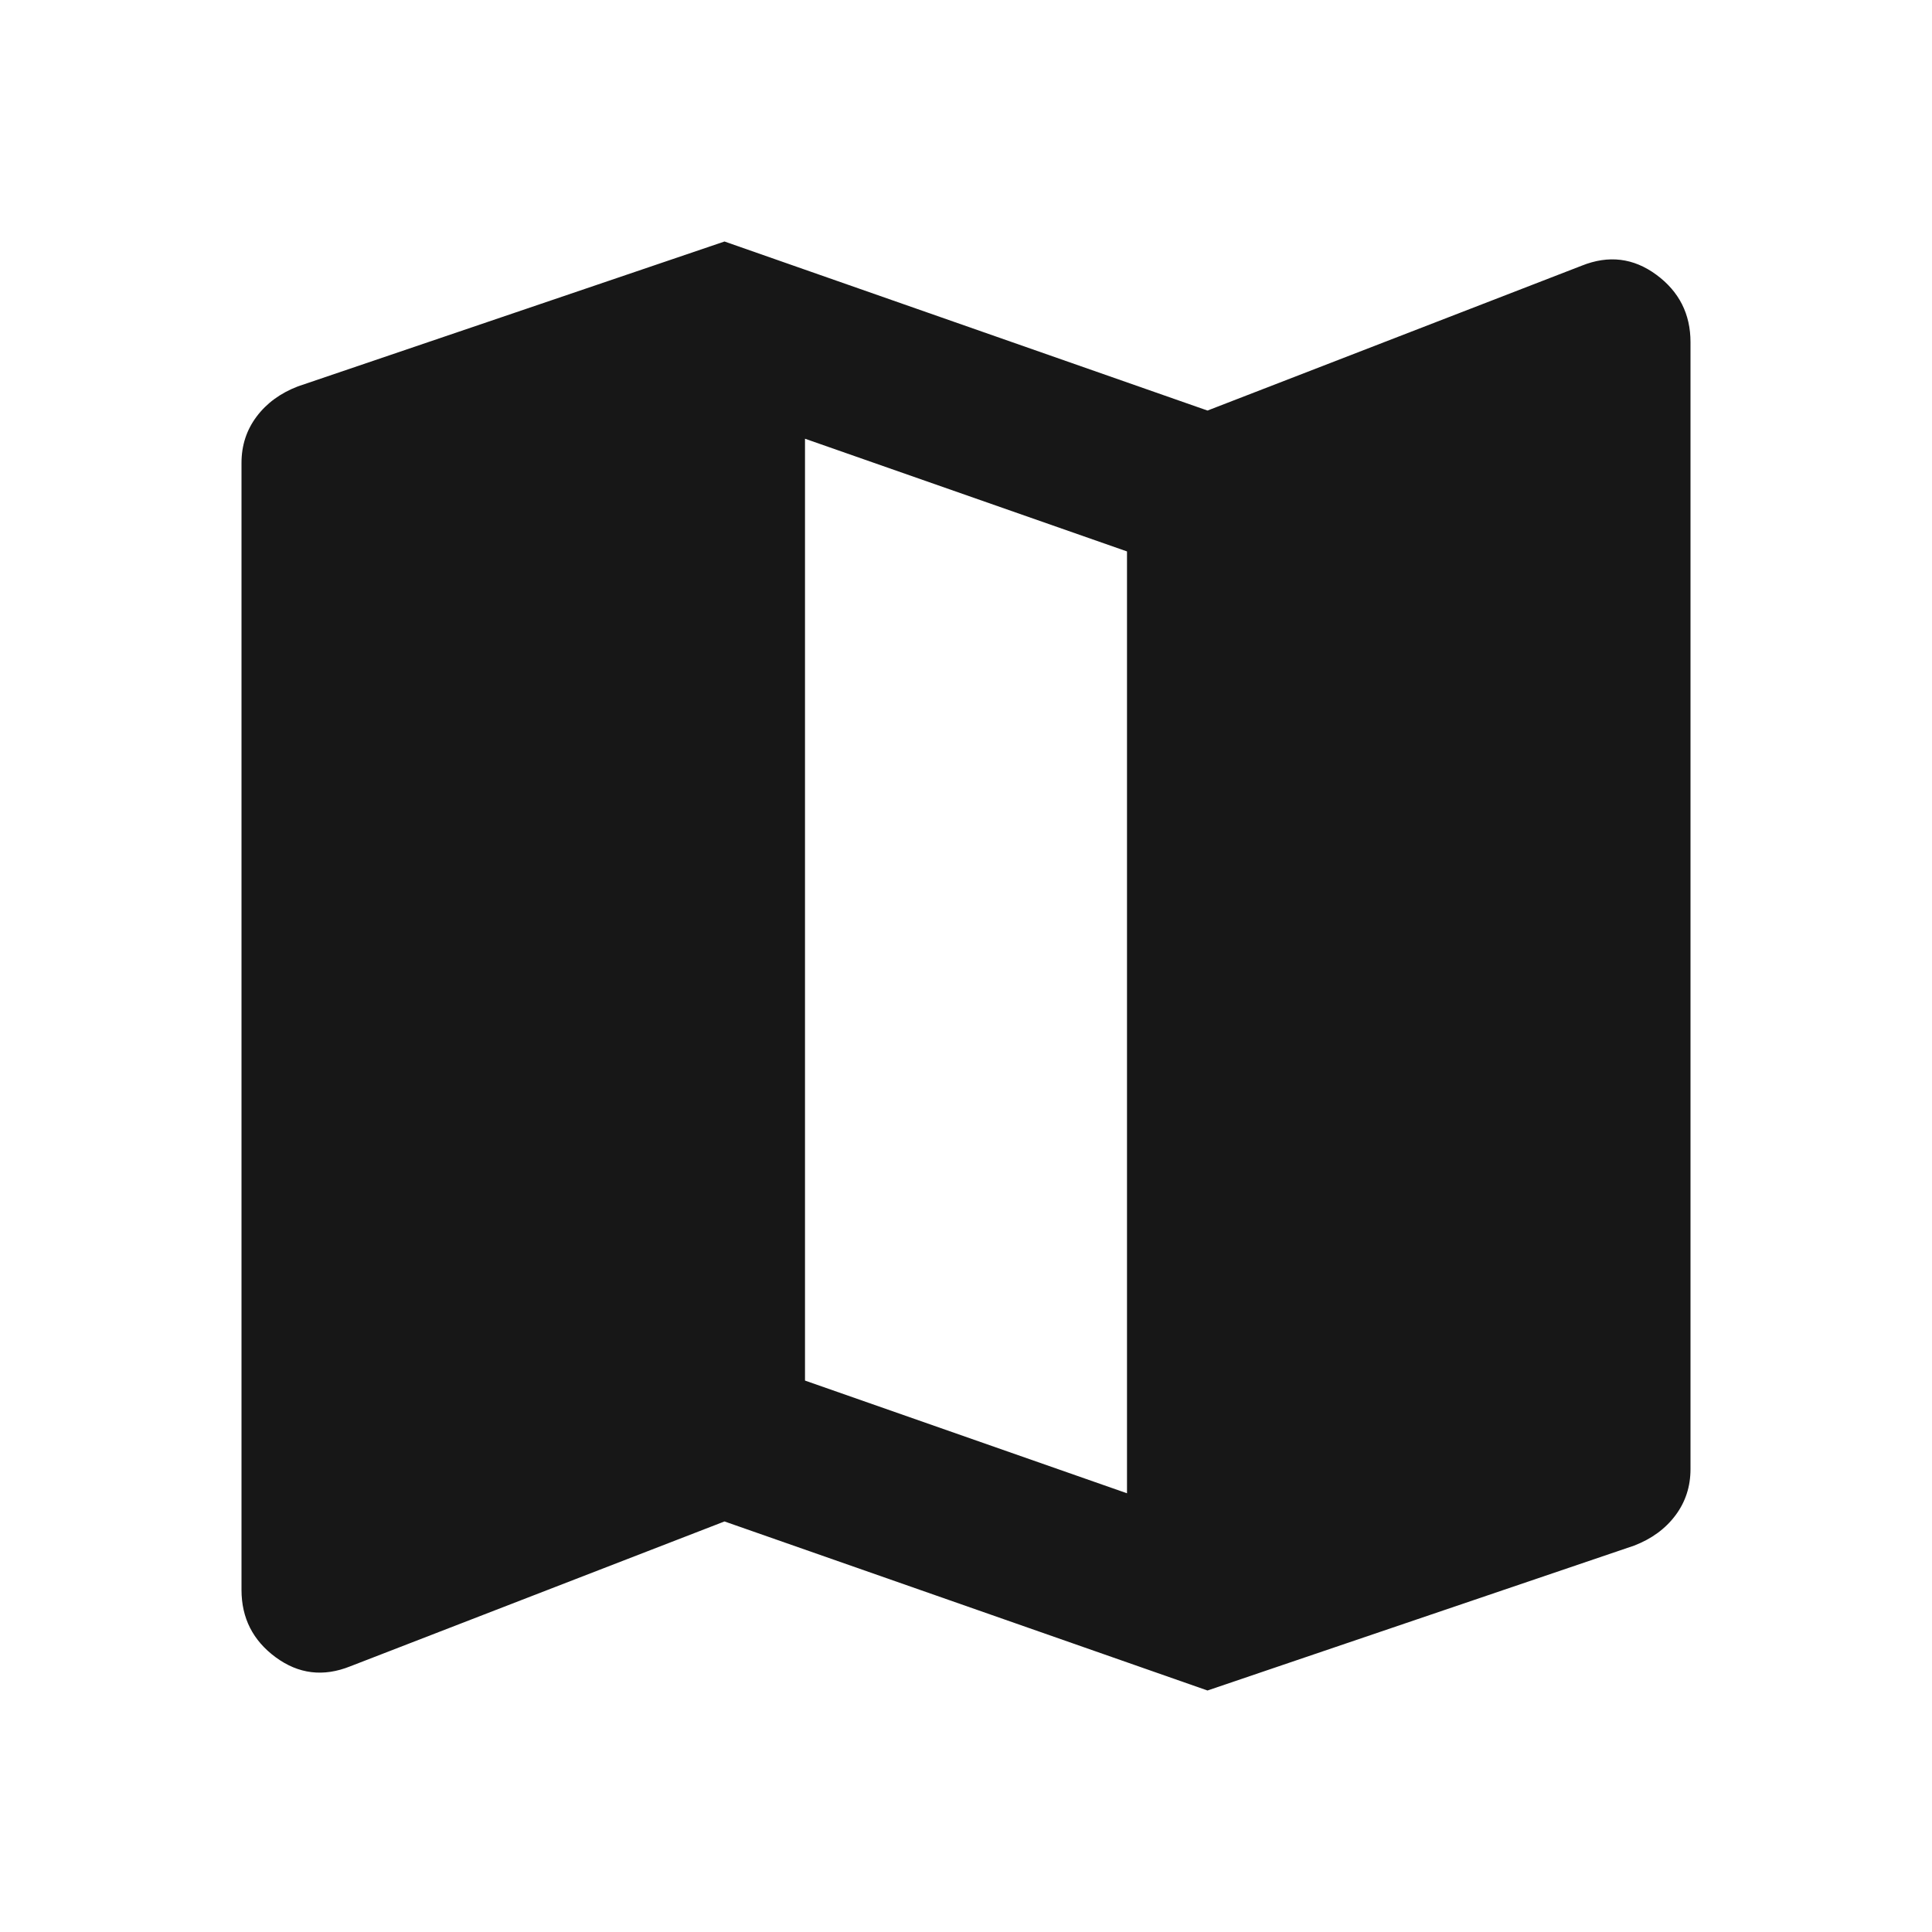
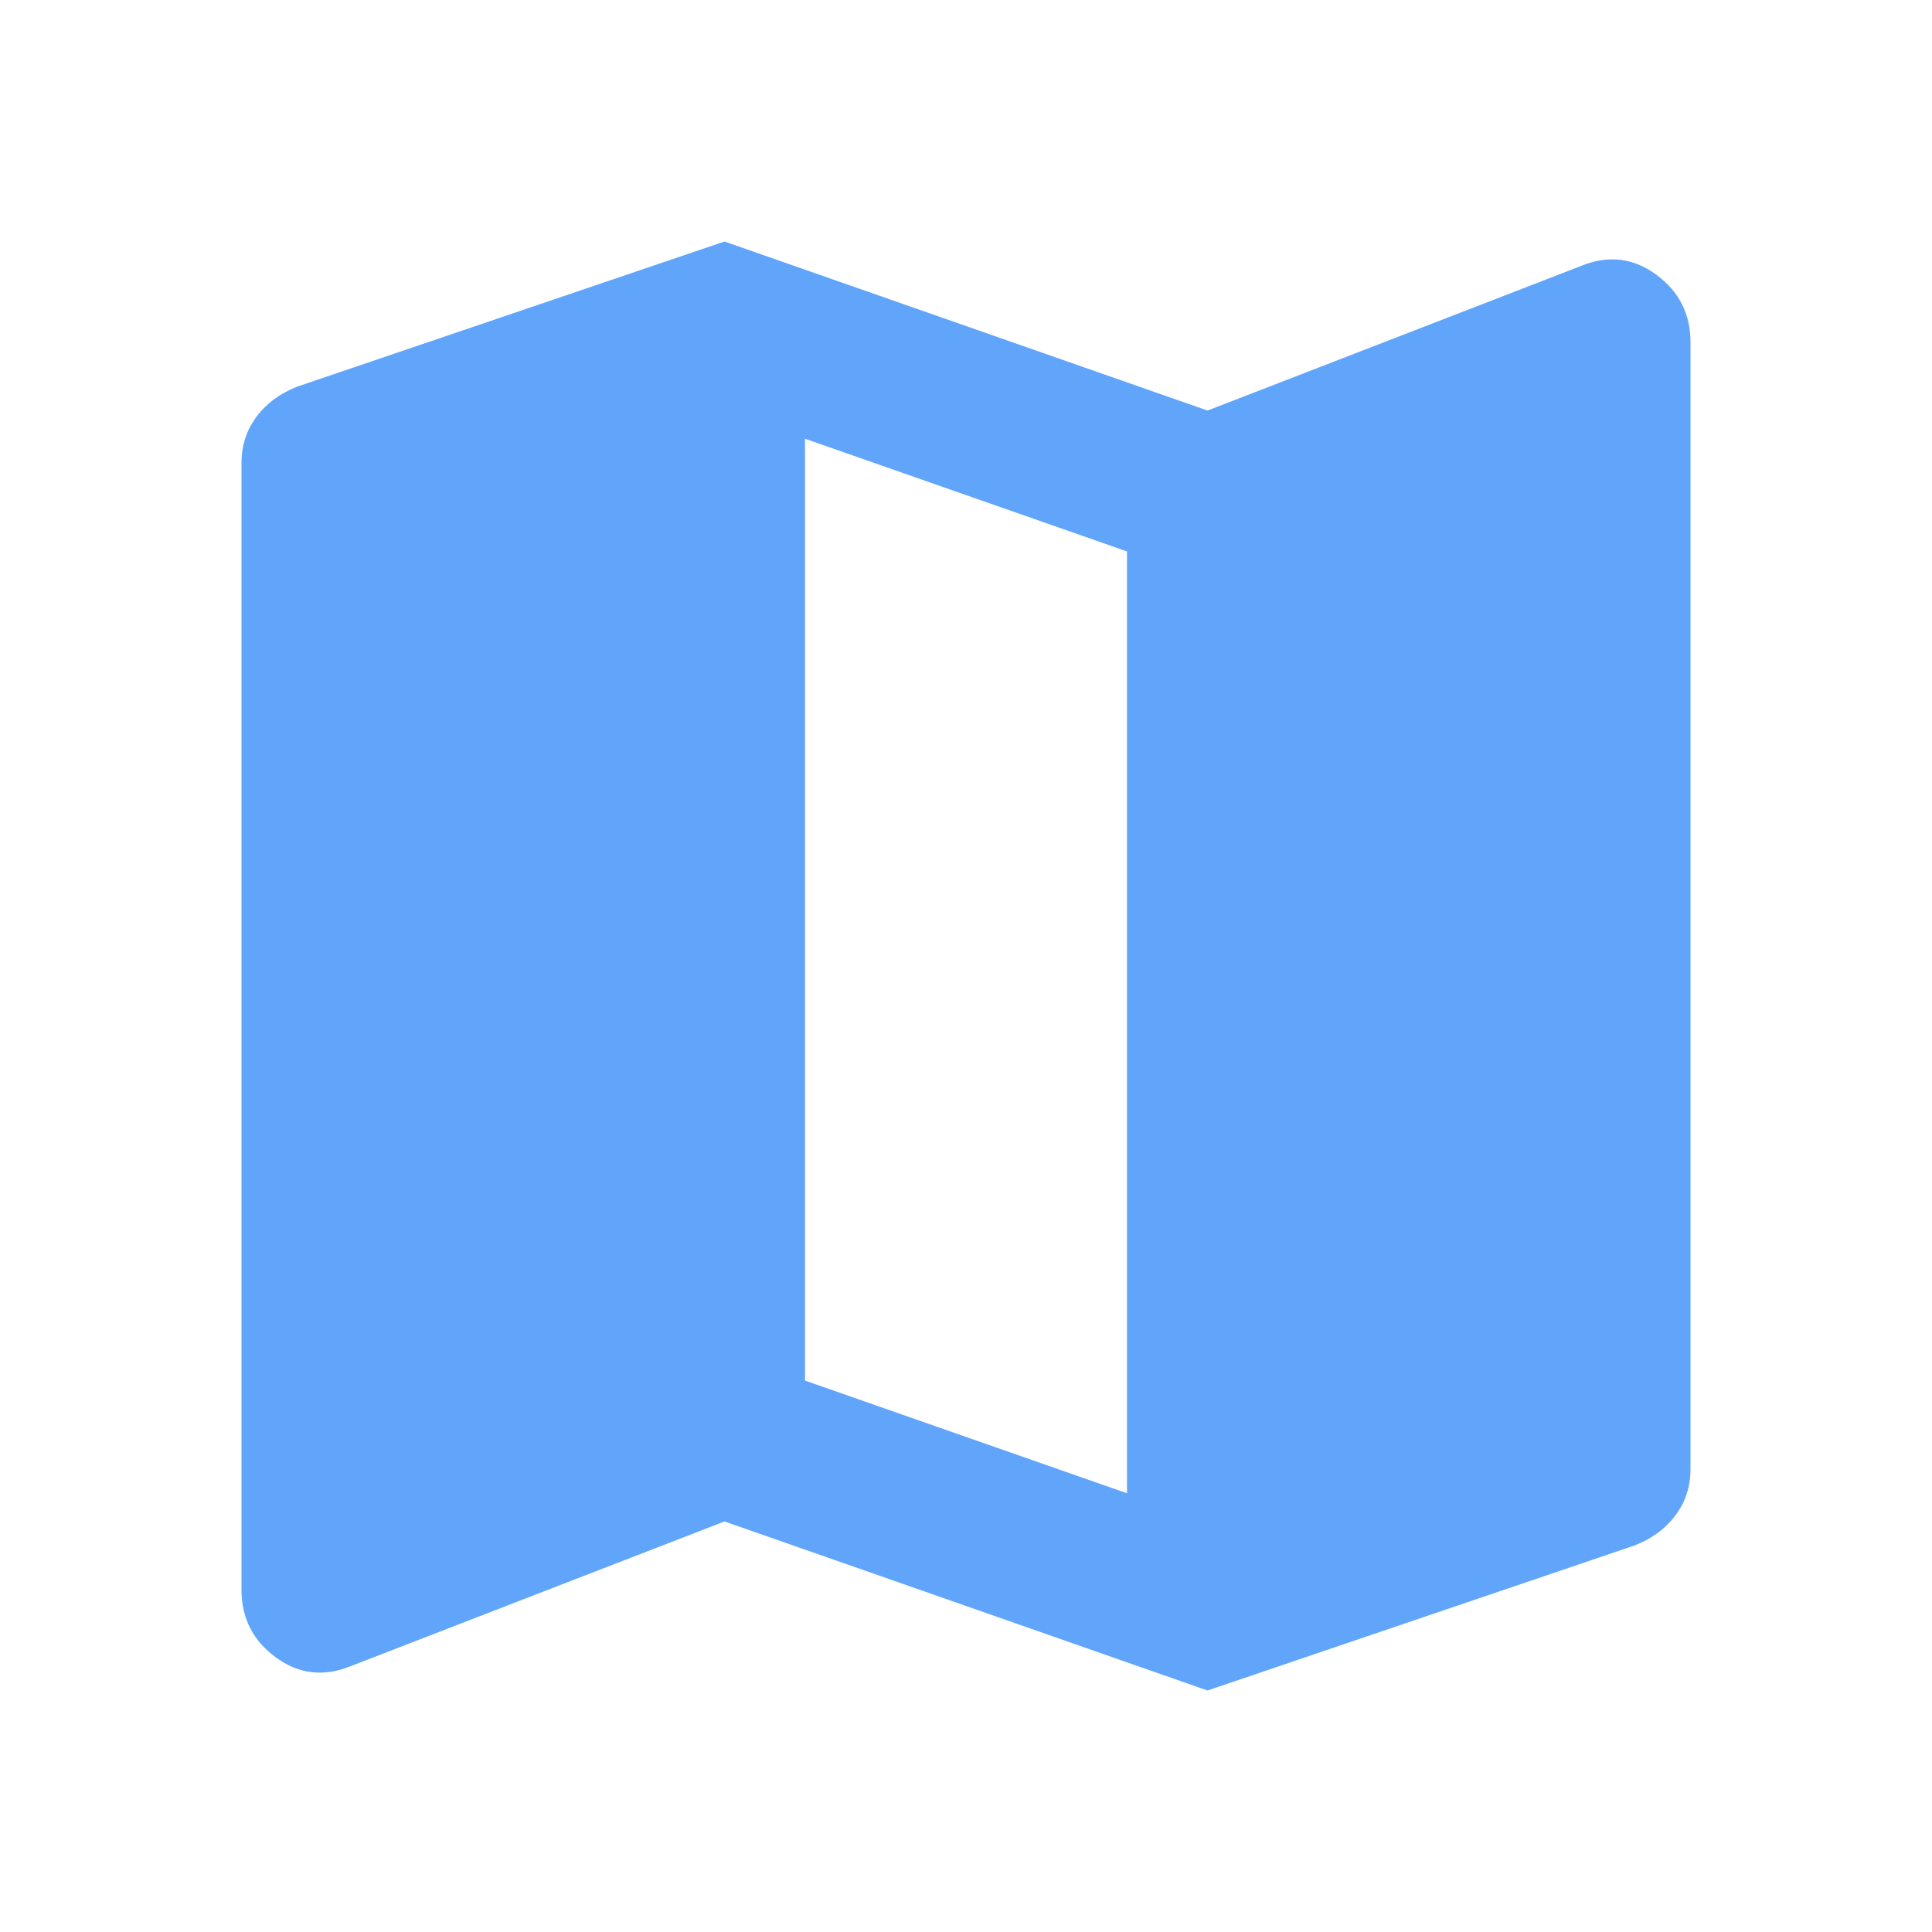
<svg xmlns="http://www.w3.org/2000/svg" height="24px" viewBox="0 -960 960 960" width="24px">
-   <path d="m600-120-240-84-186 72q-20 8-37-4.5T120-170v-560q0-13 7.5-23t20.5-15l212-72 240 84 186-72q20-8 37 4.5t17 33.5v560q0 13-7.5 23T812-192l-212 72Zm-40-98v-468l-160-56v468l160 56Z" fill="#171717" />
+   <path d="m600-120-240-84-186 72q-20 8-37-4.5T120-170v-560q0-13 7.5-23t20.5-15l212-72 240 84 186-72q20-8 37 4.5t17 33.5v560q0 13-7.5 23T812-192l-212 72Zm-40-98v-468l-160-56v468l160 56Z" fill="#60a5fa" />
</svg>
